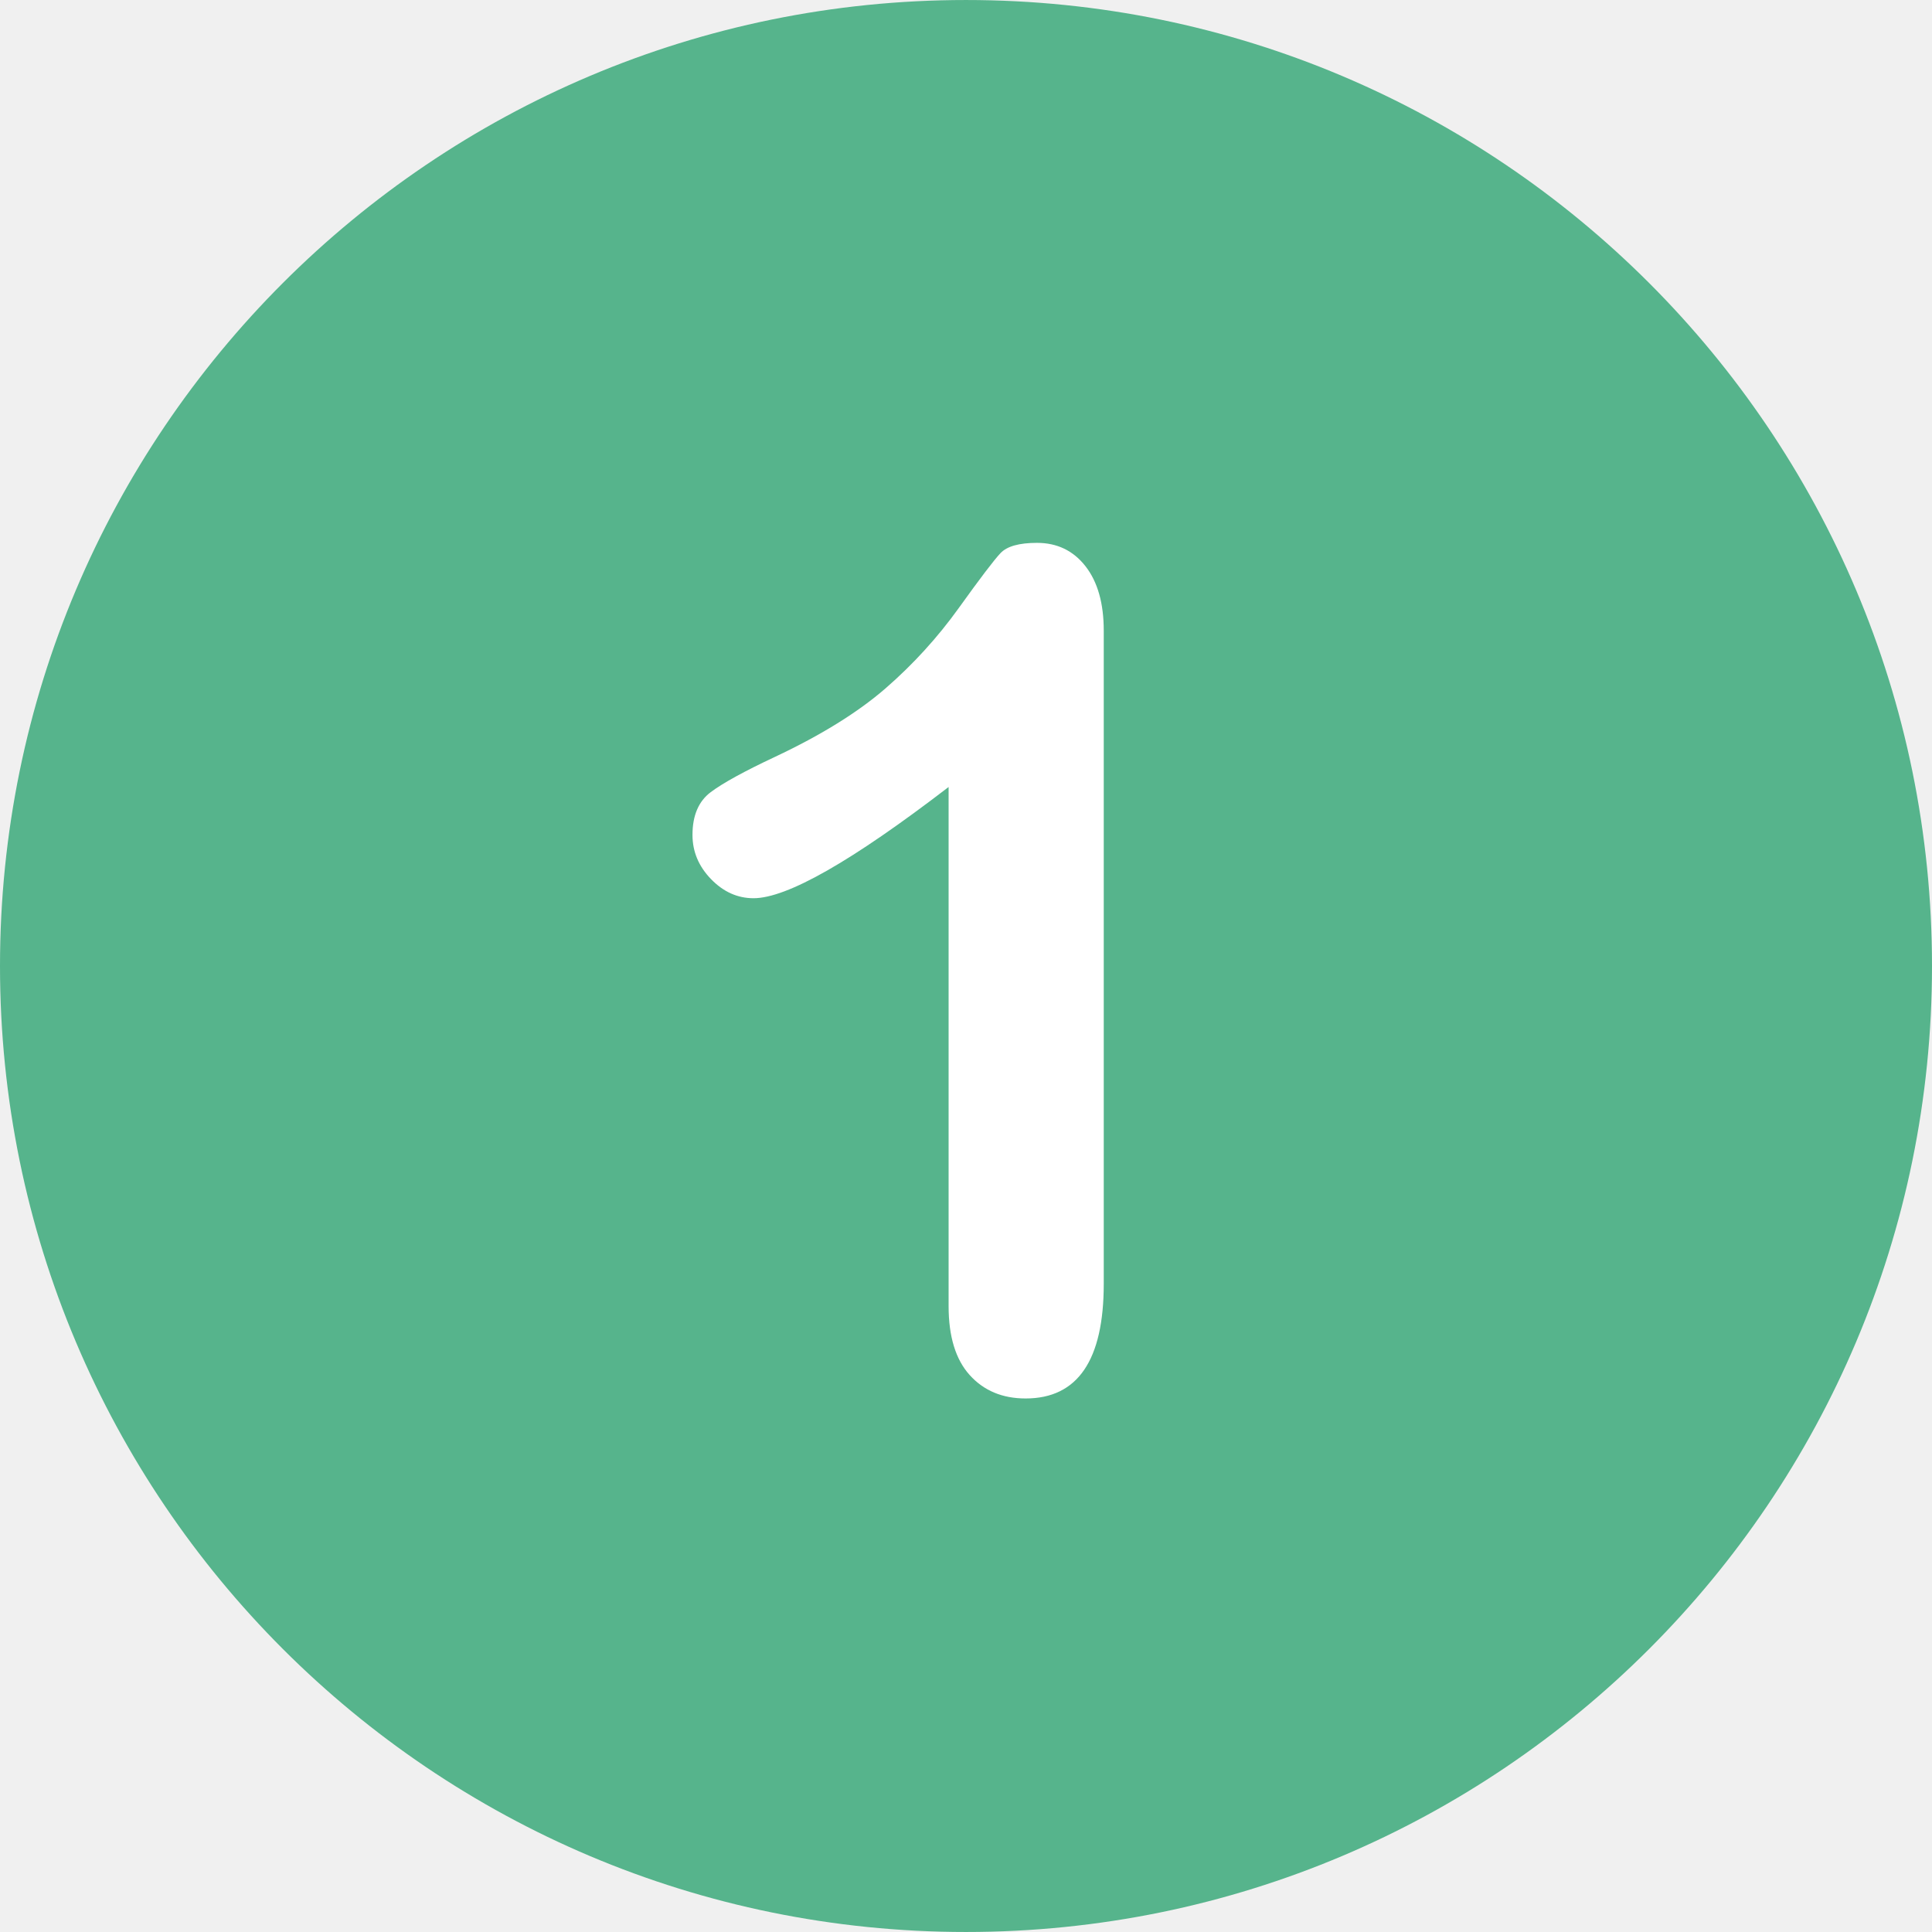
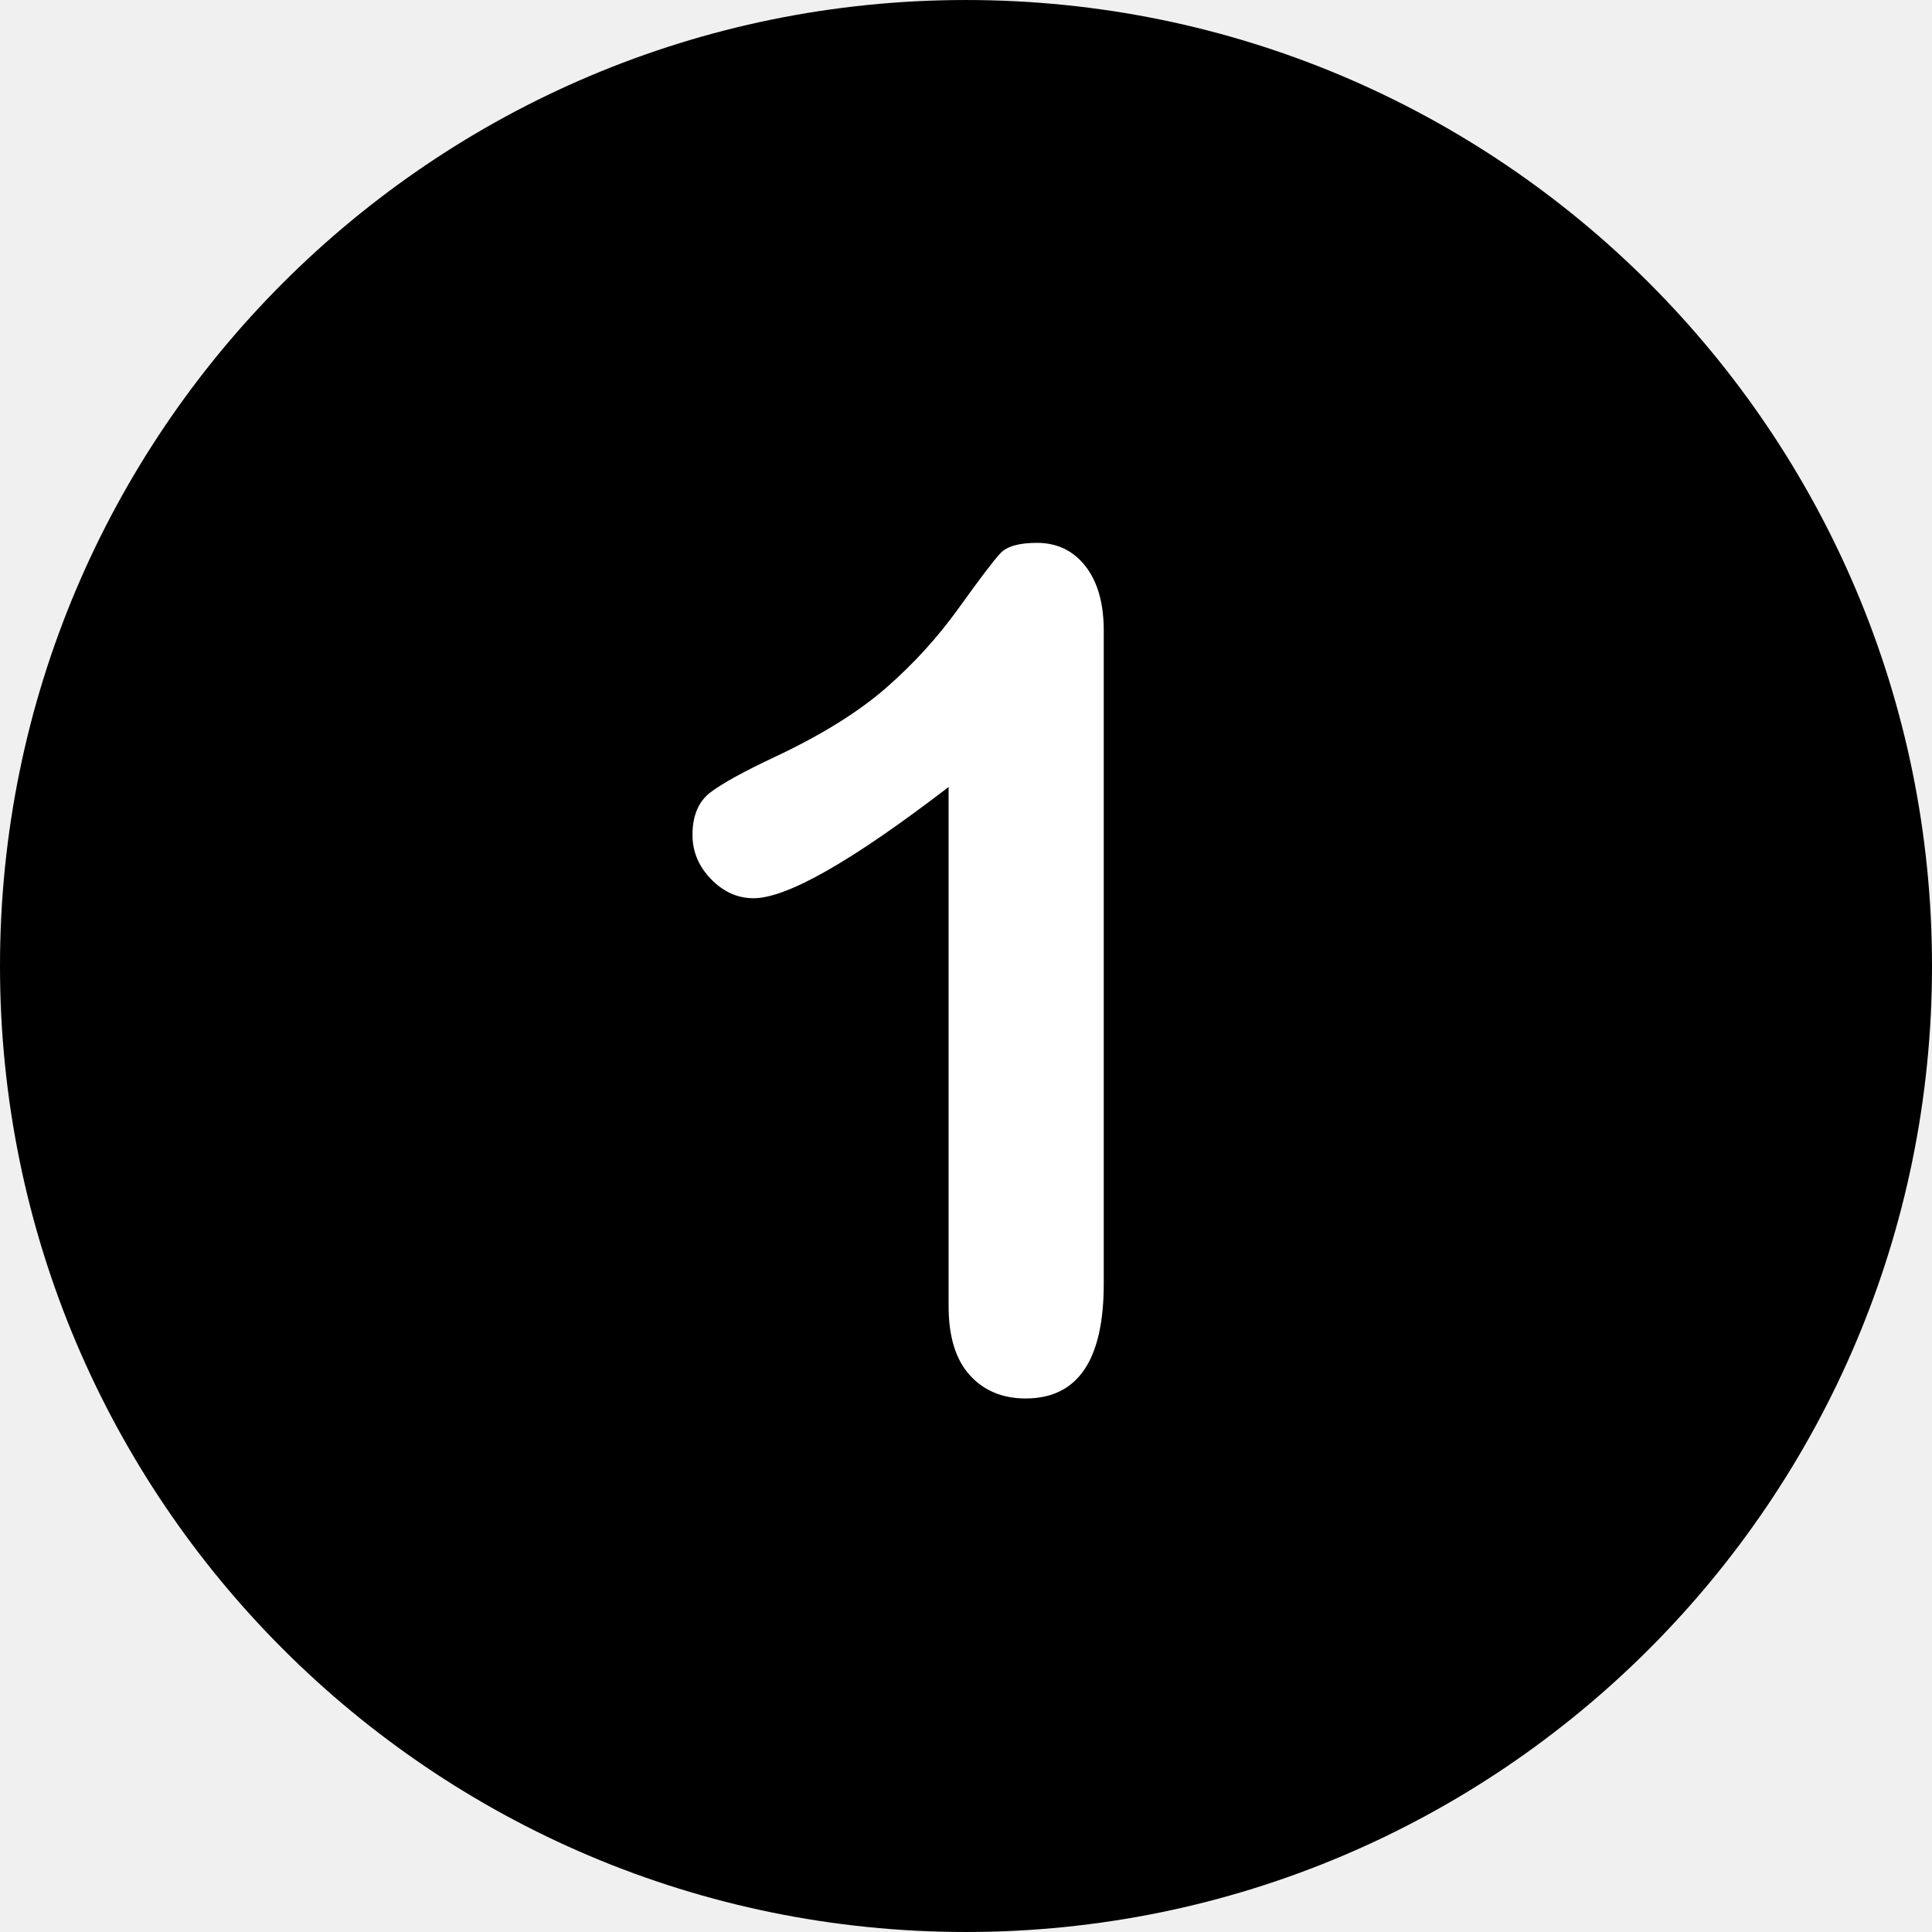
<svg xmlns="http://www.w3.org/2000/svg" version="1.1" id="Layer_1" x="0px" y="0px" viewBox="0 0 496.158 496.158" style="enable-background:new 0 0 496.158 496.158;" xml:space="preserve">
-   <path style="fill:#56B48C;" d="M248.082,0.003C111.07,0.003,0,111.061,0,248.085c0,137,111.07,248.07,248.082,248.07  c137.006,0,248.076-111.07,248.076-248.07C496.158,111.061,385.088,0.003,248.082,0.003z" />
+   <path style="" d="M248.082,0.003C111.07,0.003,0,111.061,0,248.085c0,137,111.07,248.07,248.082,248.07  c137.006,0,248.076-111.07,248.076-248.07C496.158,111.061,385.088,0.003,248.082,0.003z" />
  <path style="fill:#FFFFFF;" d="M278.767,145.419c-3.126-4.003-7.276-6.006-12.451-6.006c-4.591,0-7.716,0.879-9.375,2.637  c-1.662,1.758-5.226,6.445-10.693,14.063c-5.47,7.617-11.744,14.502-18.823,20.654c-7.082,6.152-16.53,12.012-28.345,17.578  c-7.91,3.712-13.429,6.738-16.553,9.082c-3.126,2.344-4.688,6.006-4.688,10.986c0,4.298,1.586,8.082,4.761,11.353  c3.172,3.273,6.812,4.907,10.913,4.907c8.592,0,25.292-9.521,50.098-28.564V335.41c0,7.814,1.806,13.722,5.42,17.725  c3.612,4.003,8.397,6.006,14.355,6.006c13.378,0,20.068-9.814,20.068-29.443V161.972  C283.455,154.941,281.892,149.425,278.767,145.419z" />
  <g>
</g>
  <g>
</g>
  <g>
</g>
  <g>
</g>
  <g>
</g>
  <g>
</g>
  <g>
</g>
  <g>
</g>
  <g>
</g>
  <g>
</g>
  <g>
</g>
  <g>
</g>
  <g>
</g>
  <g>
</g>
  <g>
</g>
</svg>
